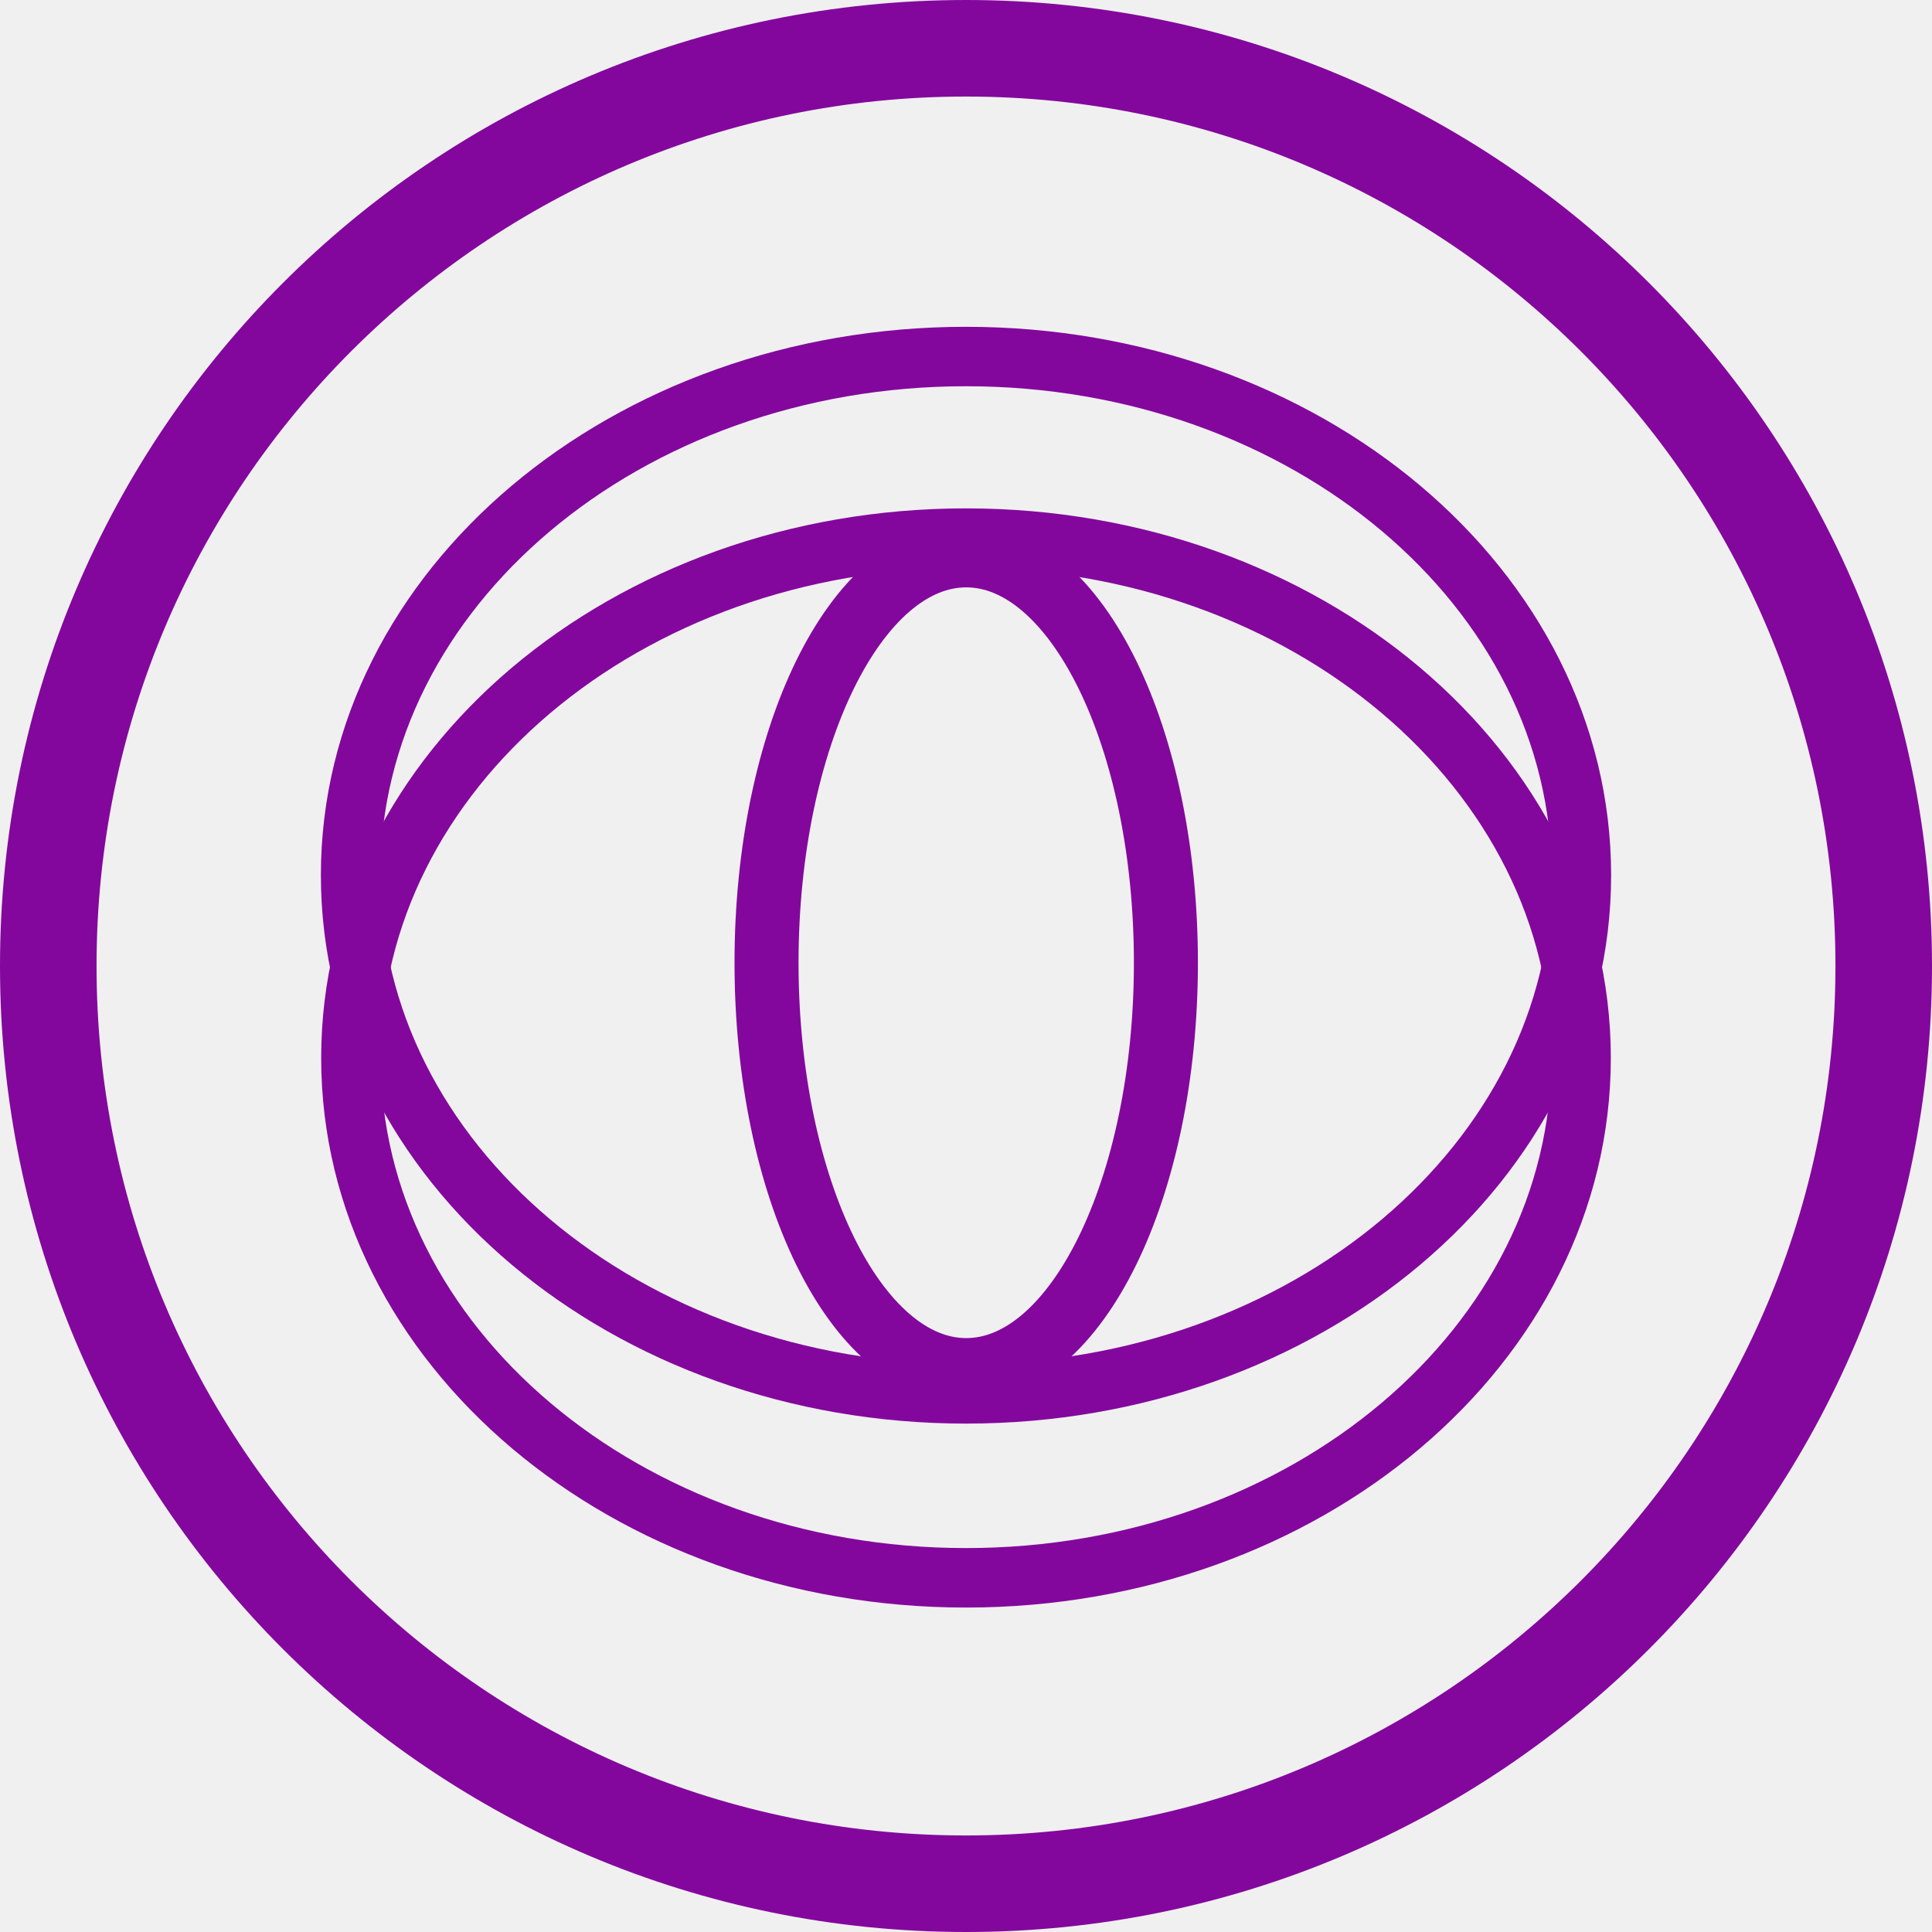
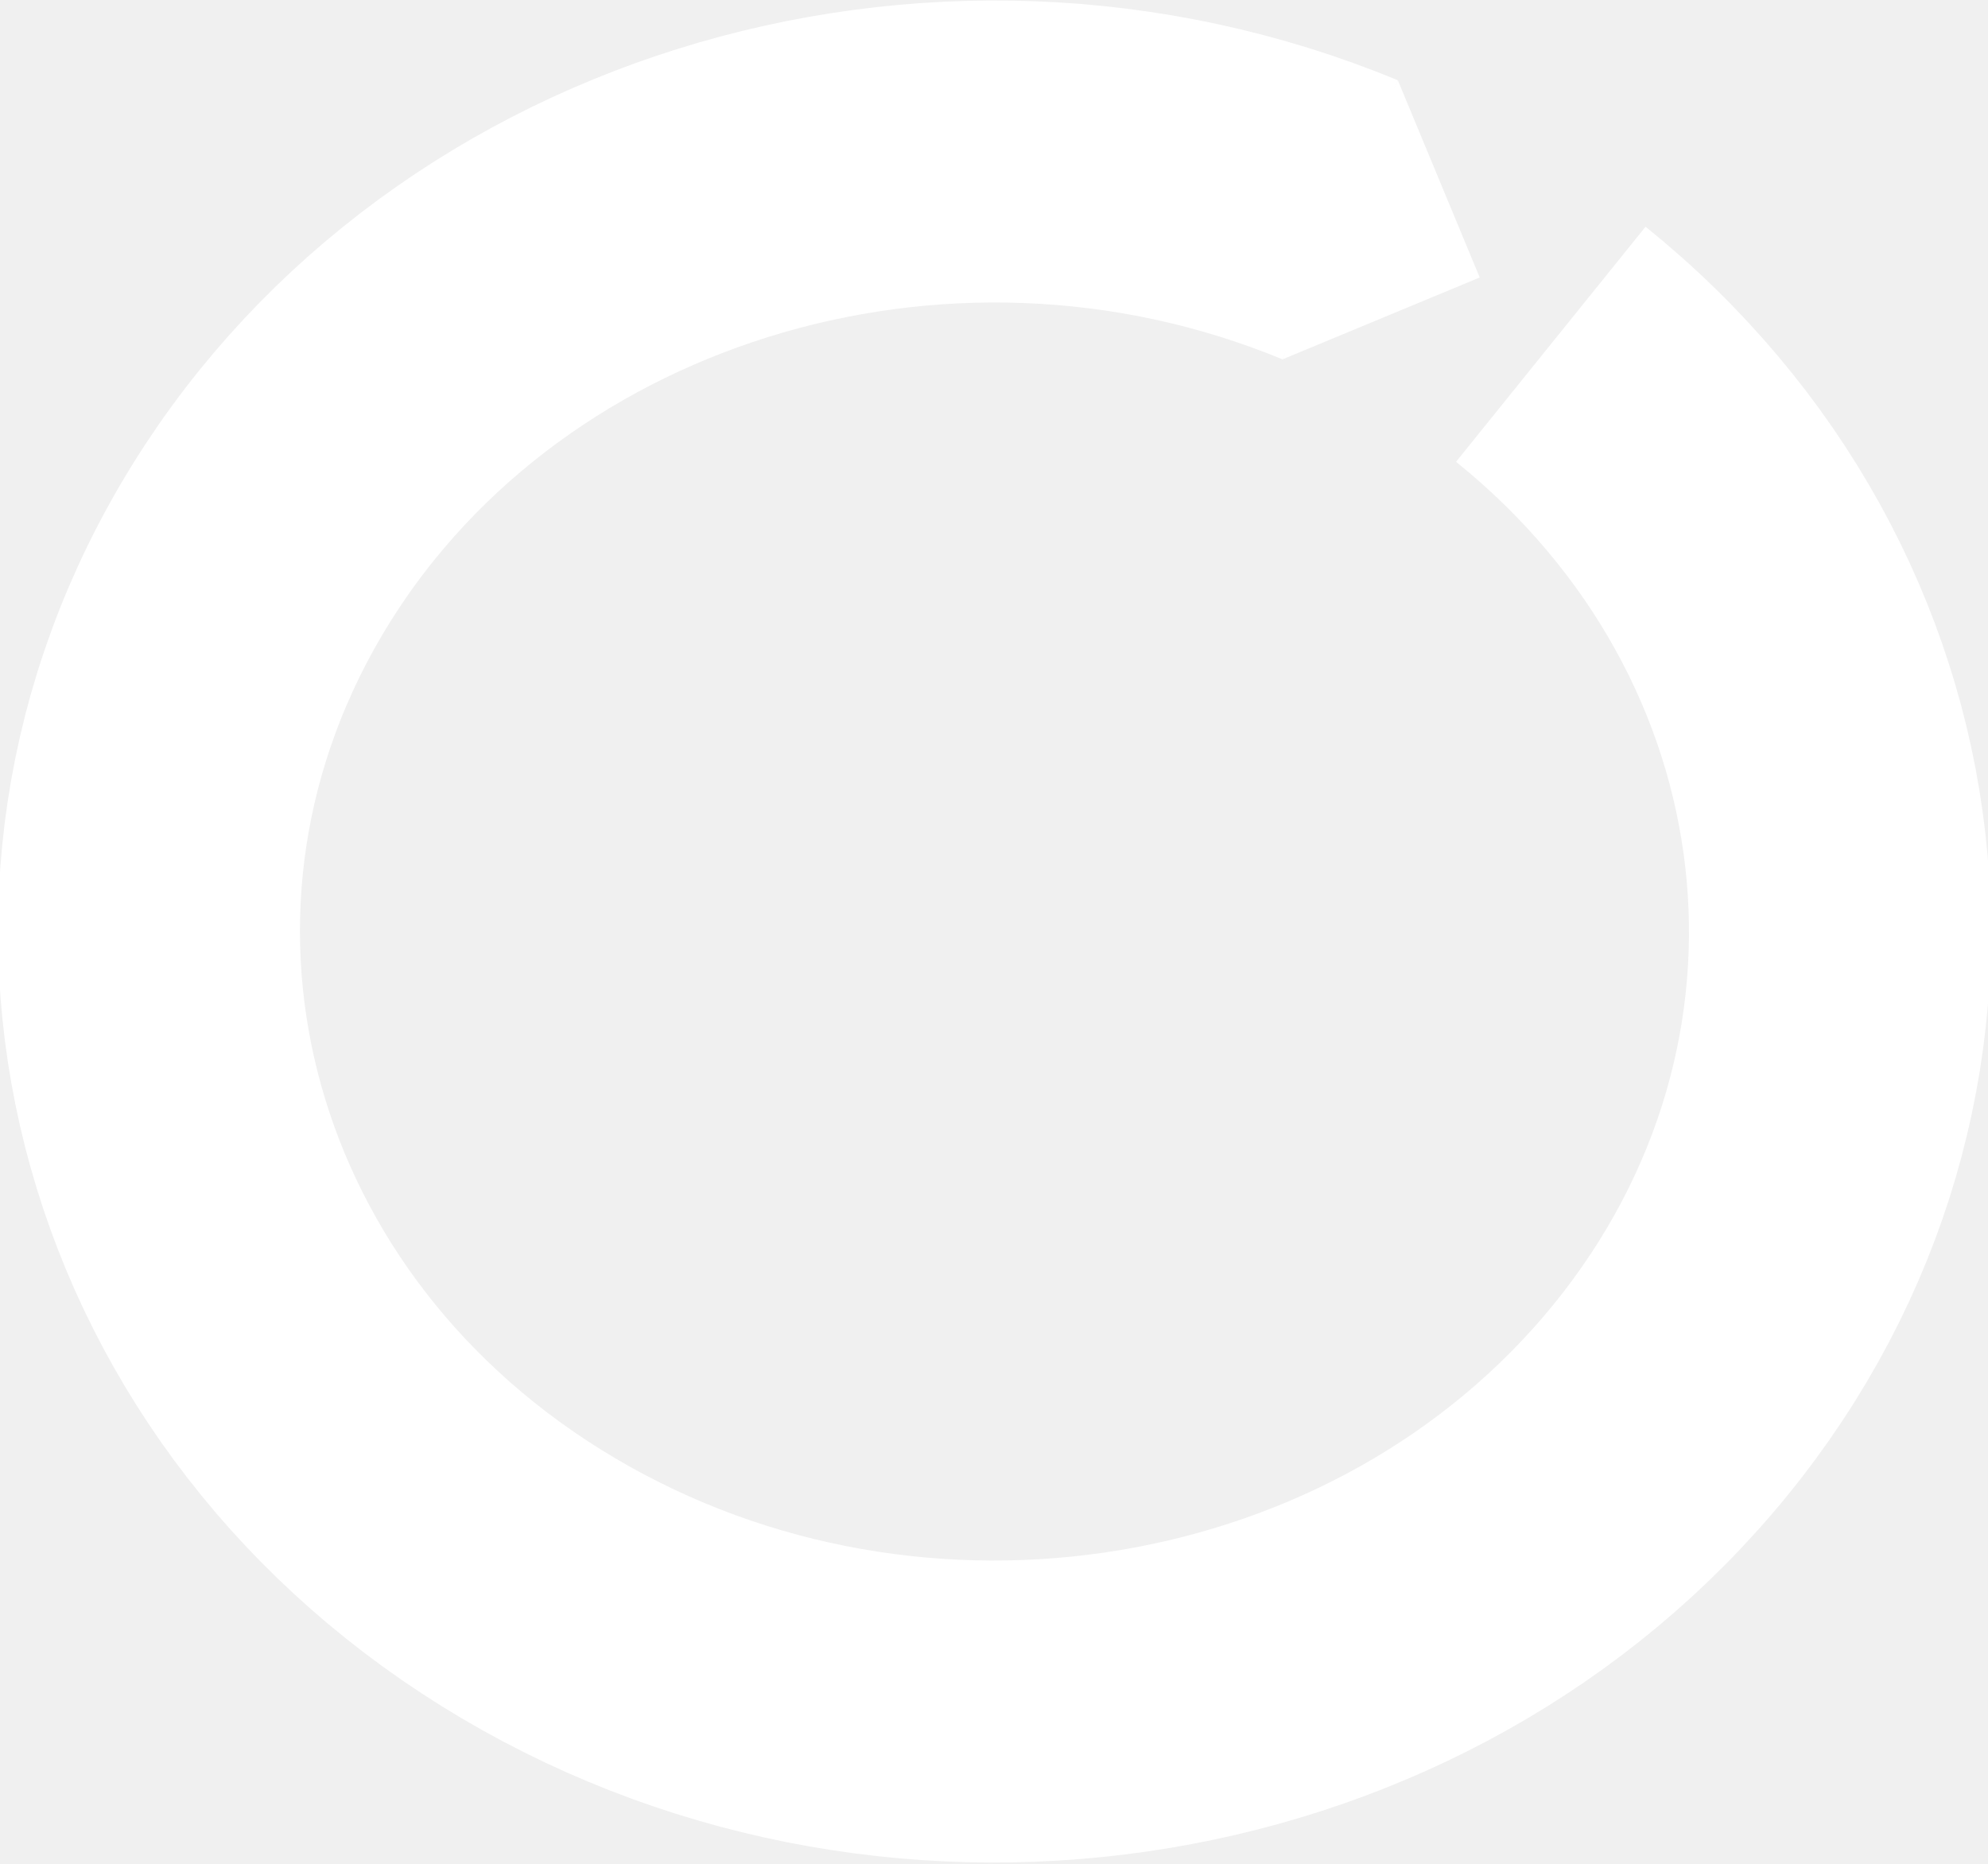
- <svg xmlns="http://www.w3.org/2000/svg" width="442.515mm" height="442.516mm" viewBox="0 0 442.515 442.516" version="1.1" id="svg1">
+ <svg xmlns="http://www.w3.org/2000/svg" width="106.646mm" height="99.964mm" viewBox="0 0 106.646 99.964" version="1.1" id="svg1">
  <defs id="defs1">
-     <rect x="-2233.914" y="1237.108" width="1477.409" height="1085.807" id="rect1" />
+     <marker markerWidth="0.525" markerHeight="1" refX="0" refY="0" orient="auto-start-reverse" id="CapTriangle" viewBox="0 0 0.525 1" style="overflow:visible" preserveAspectRatio="xMidYMid">
+       <path style="fill:context-stroke;stroke-linecap:butt" d="M 0,-1 1,0 0,1 -0.05,0 Z" transform="scale(0.5)" id="path61" />
+     </marker>
  </defs>
-   <g id="g14" transform="translate(120.4614,109.9261)" style="display:inline">
-     <ellipse style="display:inline;fill:#83079d;fill-opacity:0;stroke:#83079d;stroke-width:22.114;stroke-linecap:butt;stroke-linejoin:bevel;stroke-miterlimit:25.2;stroke-dasharray:none;stroke-dashoffset:0;stroke-opacity:1" id="path46" cy="111.332" cx="100.796" rx="210.201" ry="210.201" />
-     <text xml:space="preserve" style="font-size:271.114px;line-height:0.2;font-family:'Metal Mania';-inkscape-font-specification:'Metal Mania';text-align:center;letter-spacing:6.3px;word-spacing:0.084px;writing-mode:lr-tb;direction:ltr;text-anchor:middle;fill:#83079d;fill-opacity:1;stroke:#83079d;stroke-width:0.106;stroke-linecap:round;stroke-linejoin:bevel;stroke-miterlimit:25.2;stroke-dasharray:none;stroke-opacity:1" x="383.142" y="135.929" id="text2">
-       <tspan id="tspan2" style="font-style:normal;font-variant:normal;font-weight:normal;font-stretch:normal;line-height:0.2;font-family:Nadeem;-inkscape-font-specification:Nadeem;text-align:start;letter-spacing:6.3px;word-spacing:0.084px;text-anchor:start;fill:#83079d;fill-opacity:1;stroke:#83079d;stroke-width:0.106;stroke-opacity:1" x="383.142" y="135.929">Snakeway</tspan>
-     </text>
-     <text xml:space="preserve" style="font-size:119.904px;line-height:0.2;font-family:'Metal Mania';-inkscape-font-specification:'Metal Mania';text-align:center;letter-spacing:6.755px;word-spacing:0.037px;writing-mode:lr-tb;direction:ltr;text-anchor:middle;fill:#83079d;fill-opacity:1;stroke:#83079d;stroke-width:0.047;stroke-linecap:round;stroke-linejoin:bevel;stroke-miterlimit:25.2;stroke-dasharray:none;stroke-opacity:1" x="575.501" y="279.537" id="text2-0">
-       <tspan id="tspan2-4" style="font-style:normal;font-variant:normal;font-weight:normal;font-stretch:normal;line-height:0.2;font-family:Nadeem;-inkscape-font-specification:Nadeem;letter-spacing:6.755px;word-spacing:0.037px;fill:#83079d;fill-opacity:1;stroke:#83079d;stroke-width:0.047;stroke-opacity:1" x="578.879" y="279.537">DOCS</tspan>
-     </text>
-     <ellipse style="display:inline;fill:#83079d;fill-opacity:0;stroke:#83079d;stroke-width:14.663;stroke-linecap:butt;stroke-linejoin:bevel;stroke-miterlimit:25.2;stroke-dasharray:none;stroke-dashoffset:0;stroke-opacity:1" id="ellipse7" cy="110.584" cx="100.847" rx="45.737" ry="93.308" />
-     <ellipse style="display:inline;fill:#83079d;fill-opacity:0;stroke:#83079d;stroke-width:13.626;stroke-linecap:butt;stroke-linejoin:bevel;stroke-miterlimit:25.2;stroke-dasharray:none;stroke-dashoffset:0;stroke-opacity:1" id="ellipse8" cy="132.396" cx="100.796" rx="140.881" ry="119.068" />
-     <ellipse style="display:inline;fill:#83079d;fill-opacity:0;stroke:#83079d;stroke-width:13.614;stroke-linecap:butt;stroke-linejoin:bevel;stroke-miterlimit:25.2;stroke-dasharray:none;stroke-dashoffset:0;stroke-opacity:1" id="ellipse9" cy="90.535" cx="100.796" rx="140.955" ry="118.801" />
-   </g>
-   <g id="g15" transform="translate(120.4614,109.9261)" style="display:none">
-     <ellipse style="display:inline;fill:#83079d;fill-opacity:0;stroke:#83079d;stroke-width:18;stroke-linecap:butt;stroke-linejoin:bevel;stroke-miterlimit:25.2;stroke-dasharray:none;stroke-dashoffset:0;stroke-opacity:1" id="ellipse11" cy="111.332" cx="100.796" rx="171.098" ry="171.098" />
-     <text xml:space="preserve" style="font-size:227.722px;line-height:0.2;font-family:'Metal Mania';-inkscape-font-specification:'Metal Mania';text-align:center;letter-spacing:5.292px;word-spacing:0.07px;writing-mode:lr-tb;direction:ltr;text-anchor:middle;fill:#83079d;fill-opacity:1;stroke:#83079d;stroke-width:0.089;stroke-linecap:round;stroke-linejoin:bevel;stroke-miterlimit:25.2;stroke-dasharray:none;stroke-opacity:1" x="877.924" y="147.66" id="text11">
-       <tspan id="tspan11" style="font-style:normal;font-variant:normal;font-weight:normal;font-stretch:normal;line-height:0.2;font-family:Nadeem;-inkscape-font-specification:Nadeem;letter-spacing:5.292px;word-spacing:0.07px;fill:#83079d;fill-opacity:1;stroke:#83079d;stroke-width:0.089;stroke-opacity:1" x="880.57" y="147.66">Snakeway</tspan>
-     </text>
-     <text xml:space="preserve" style="font-size:93.926px;line-height:0.2;font-family:'Metal Mania';-inkscape-font-specification:'Metal Mania';text-align:center;letter-spacing:5.292px;word-spacing:0.029px;writing-mode:lr-tb;direction:ltr;text-anchor:middle;fill:#83079d;fill-opacity:1;stroke:#83079d;stroke-width:0.037;stroke-linecap:round;stroke-linejoin:bevel;stroke-miterlimit:25.2;stroke-dasharray:none;stroke-opacity:1" x="439.258" y="257.257" id="text12">
-       <tspan id="tspan12" style="font-style:normal;font-variant:normal;font-weight:normal;font-stretch:normal;line-height:0.2;font-family:Nadeem;-inkscape-font-specification:Nadeem;letter-spacing:5.292px;word-spacing:0.029px;fill:#83079d;fill-opacity:1;stroke:#83079d;stroke-width:0.037;stroke-opacity:1" x="441.904" y="257.257">DOCS</tspan>
-     </text>
-     <ellipse style="display:inline;fill:#83079d;fill-opacity:1;stroke:#83079d;stroke-width:7.034;stroke-linecap:butt;stroke-linejoin:bevel;stroke-miterlimit:25.2;stroke-dasharray:none;stroke-dashoffset:0;stroke-opacity:1" id="ellipse12" cy="111.332" cx="100.796" rx="45.619" ry="98.004" />
-     <ellipse style="display:inline;fill:#83079d;fill-opacity:0;stroke:#83079d;stroke-width:14.076;stroke-linecap:butt;stroke-linejoin:bevel;stroke-miterlimit:25.2;stroke-dasharray:none;stroke-dashoffset:0;stroke-opacity:1" id="ellipse13" cy="124.394" cx="100.796" rx="140.881" ry="127.071" />
-     <ellipse style="display:inline;fill:#83079d;fill-opacity:0;stroke:#83079d;stroke-width:13.983;stroke-linecap:butt;stroke-linejoin:bevel;stroke-miterlimit:25.2;stroke-dasharray:none;stroke-dashoffset:0;stroke-opacity:1" id="ellipse14" cy="97.061" cx="100.796" rx="140.955" ry="125.327" />
-     <ellipse style="display:inline;fill:#83079d;fill-opacity:0;stroke:#83079d;stroke-width:16.288;stroke-linecap:butt;stroke-linejoin:bevel;stroke-miterlimit:25.2;stroke-dasharray:none;stroke-dashoffset:0;stroke-opacity:1" id="ellipse15" cy="110.958" cx="100.796" rx="171.954" ry="139.401" />
+   <g id="layer1" transform="translate(-51.65027,-89.59298)">
+     <path style="fill:none;stroke:#ffffff;stroke-width:16.199;stroke-linecap:butt;stroke-linejoin:bevel;stroke-miterlimit:25.2;stroke-dasharray:none;stroke-dashoffset:0;stroke-opacity:1;marker-end:url(#CapTriangle);paint-order:normal" id="path1" d="m 134.843,108.06 a 45.353,41.838 0 0 1 6.428,56.622 45.353,41.838 0 0 1 -60.733,10.113 45.353,41.838 0 0 1 -15.437,-55.122 45.353,41.838 0 0 1 58.443,-18.289" />
  </g>
</svg>
